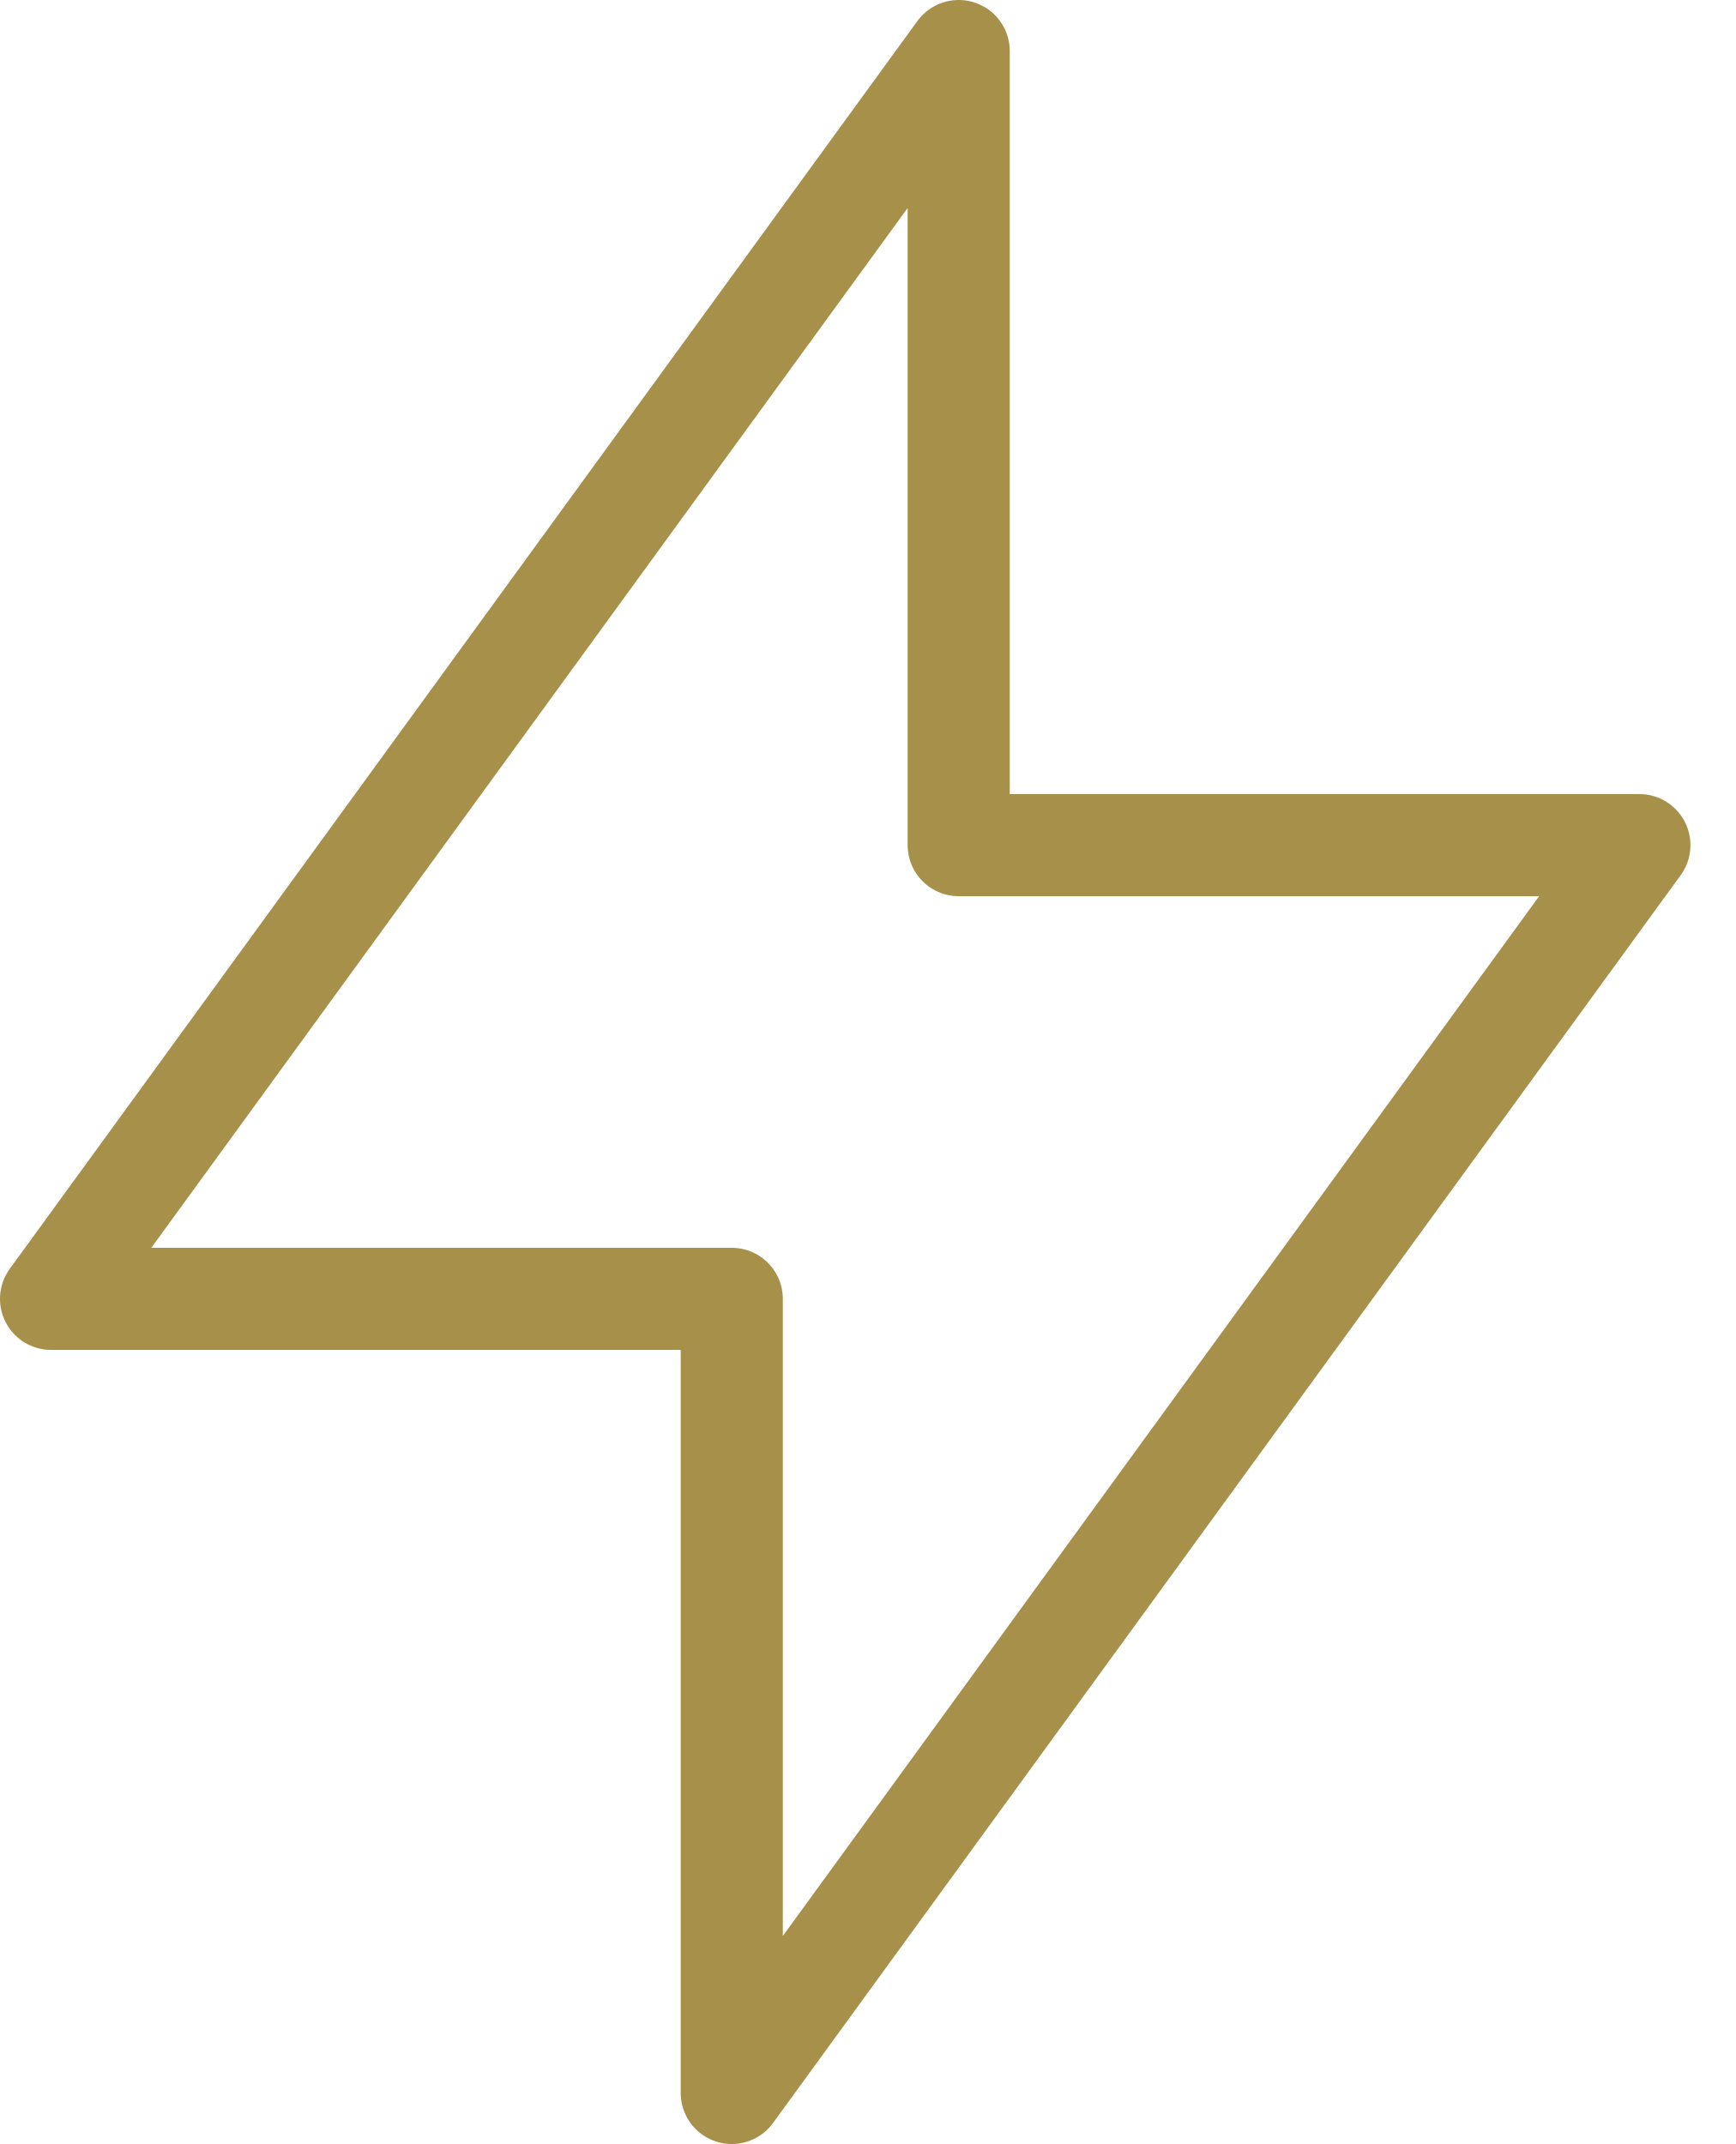
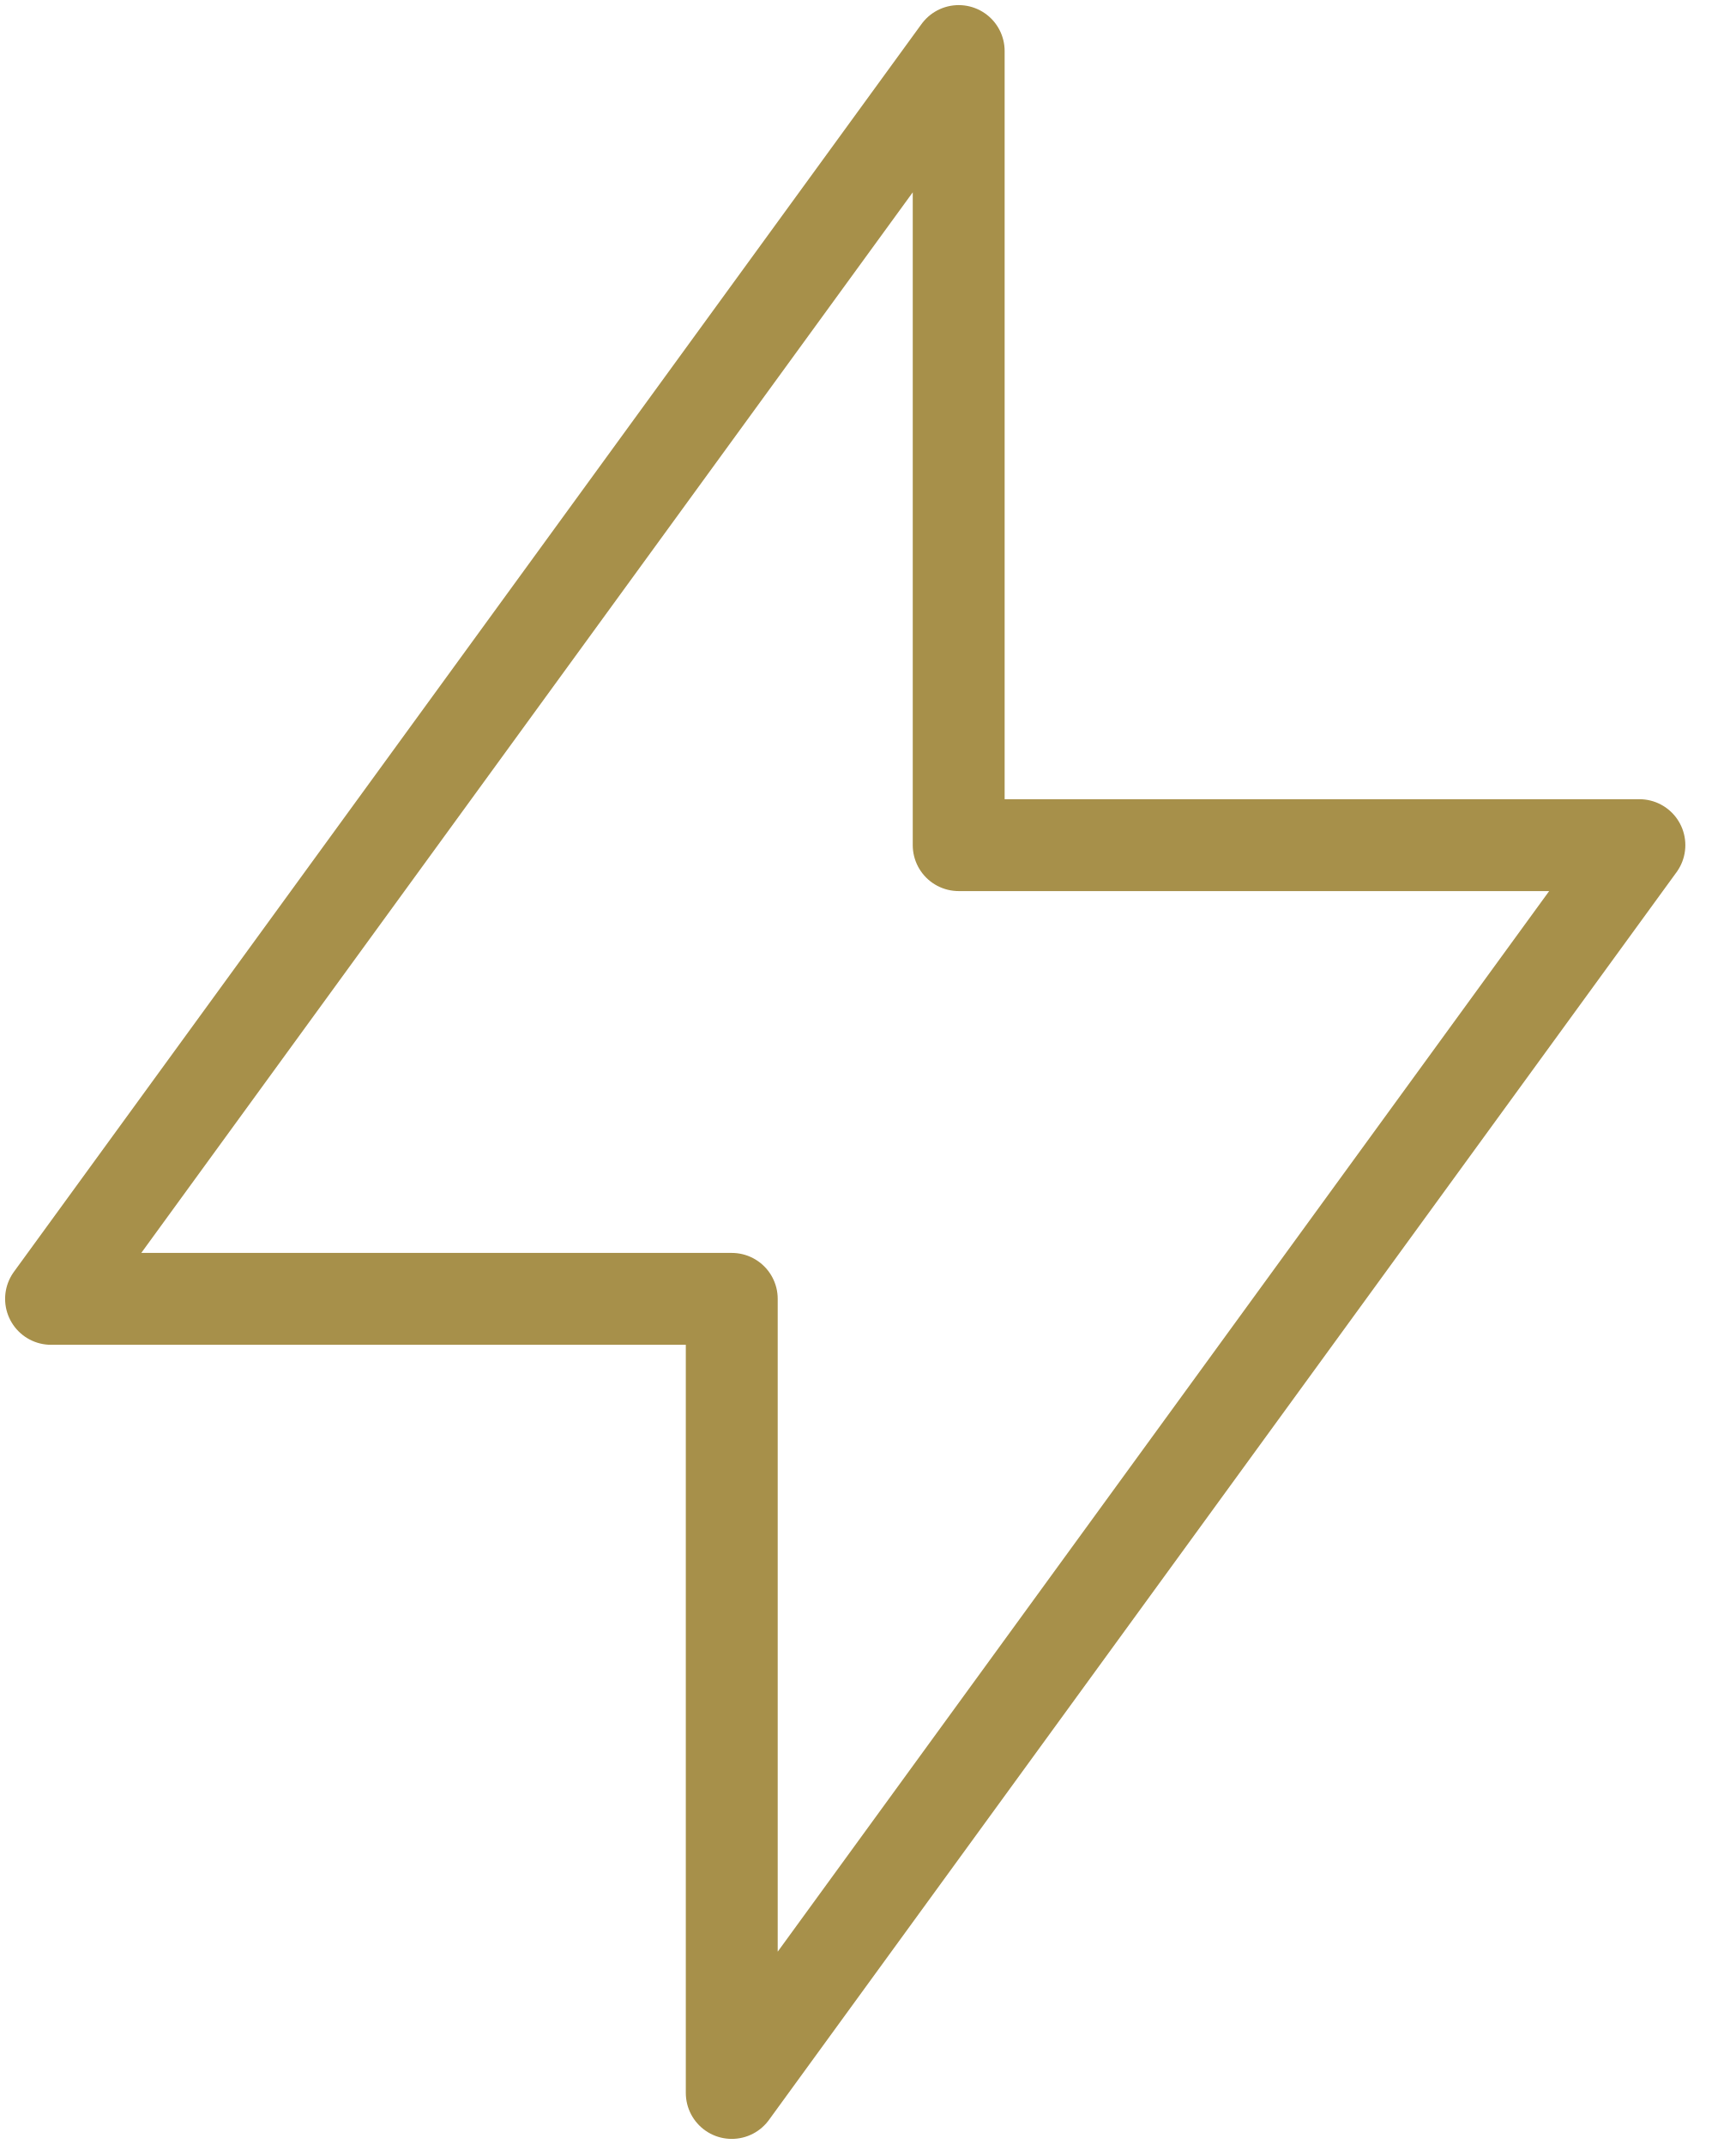
<svg xmlns="http://www.w3.org/2000/svg" width="34" height="42" viewBox="0 0 34 42" fill="none">
-   <path d="M18.778 16.556V1L1 25.444H14.333V41L32.111 16.556H18.778Z" stroke="#A7904A" stroke-width="2" stroke-linecap="round" stroke-linejoin="round" />
+   <path d="M18.778 16.556V1L1 25.444H14.333V41L32.111 16.556H18.778Z" stroke="#A7904A" stroke-width="1.8" stroke-linecap="round" stroke-linejoin="round" />
</svg>
